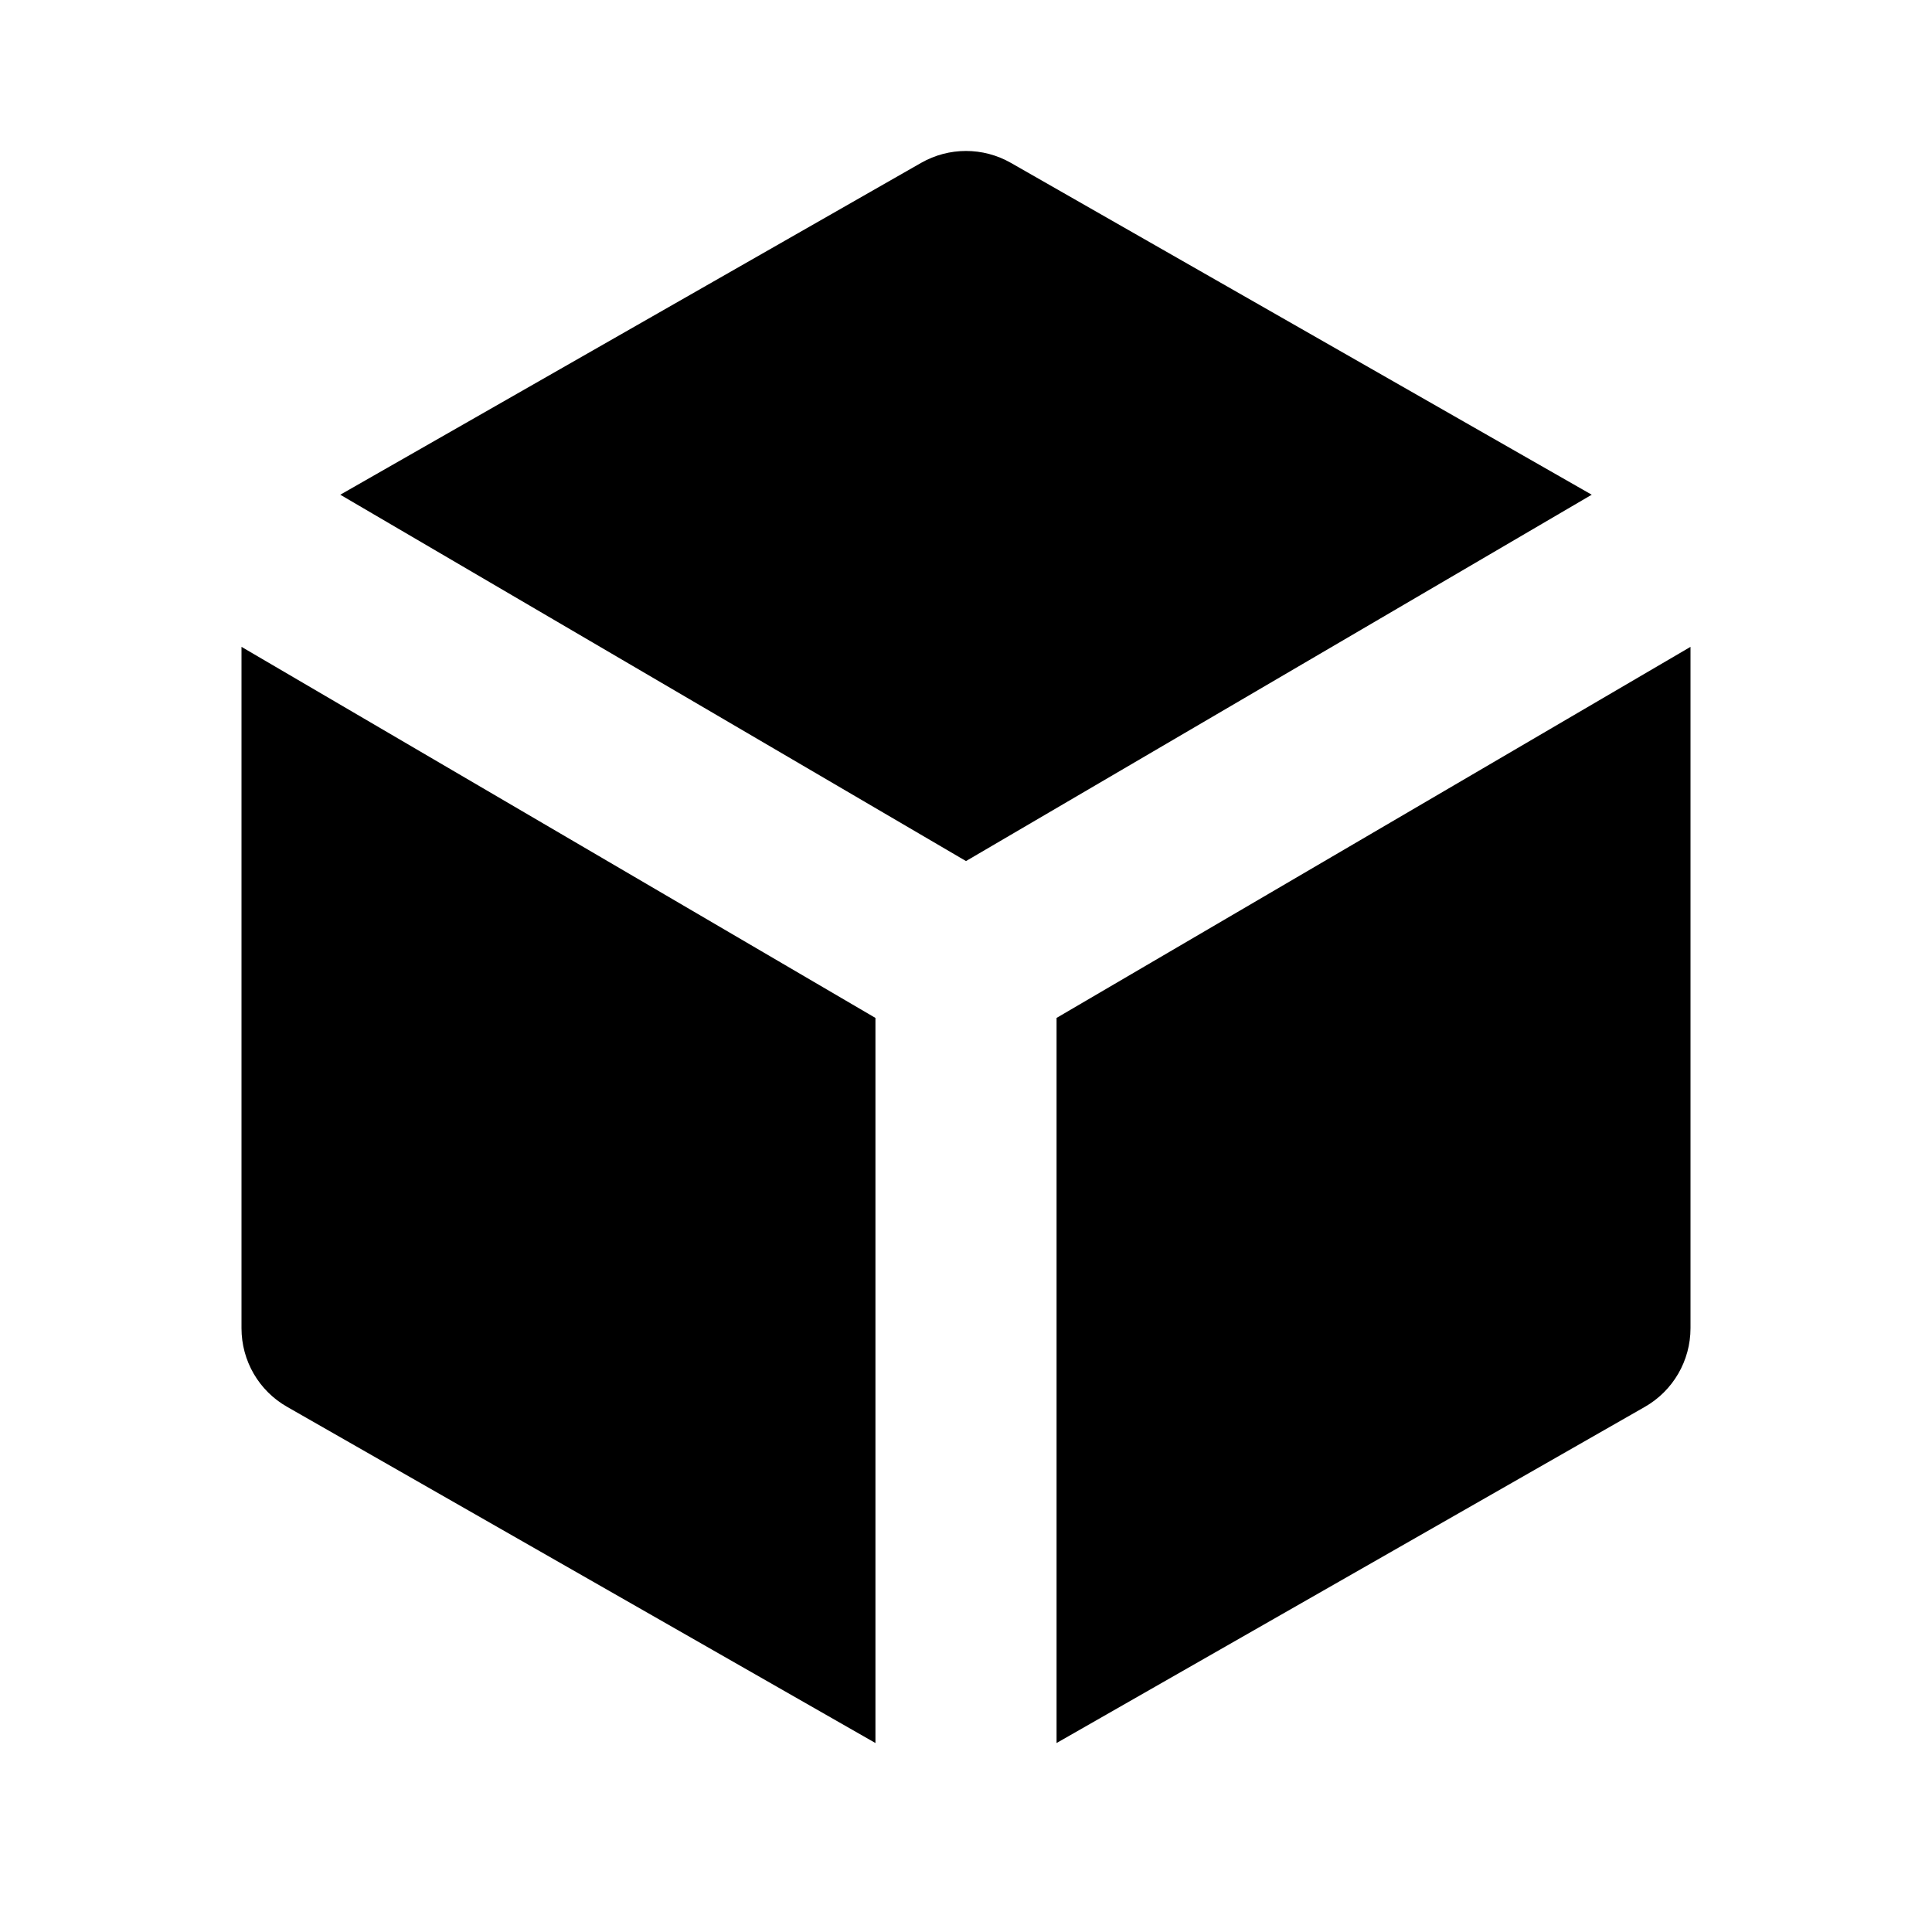
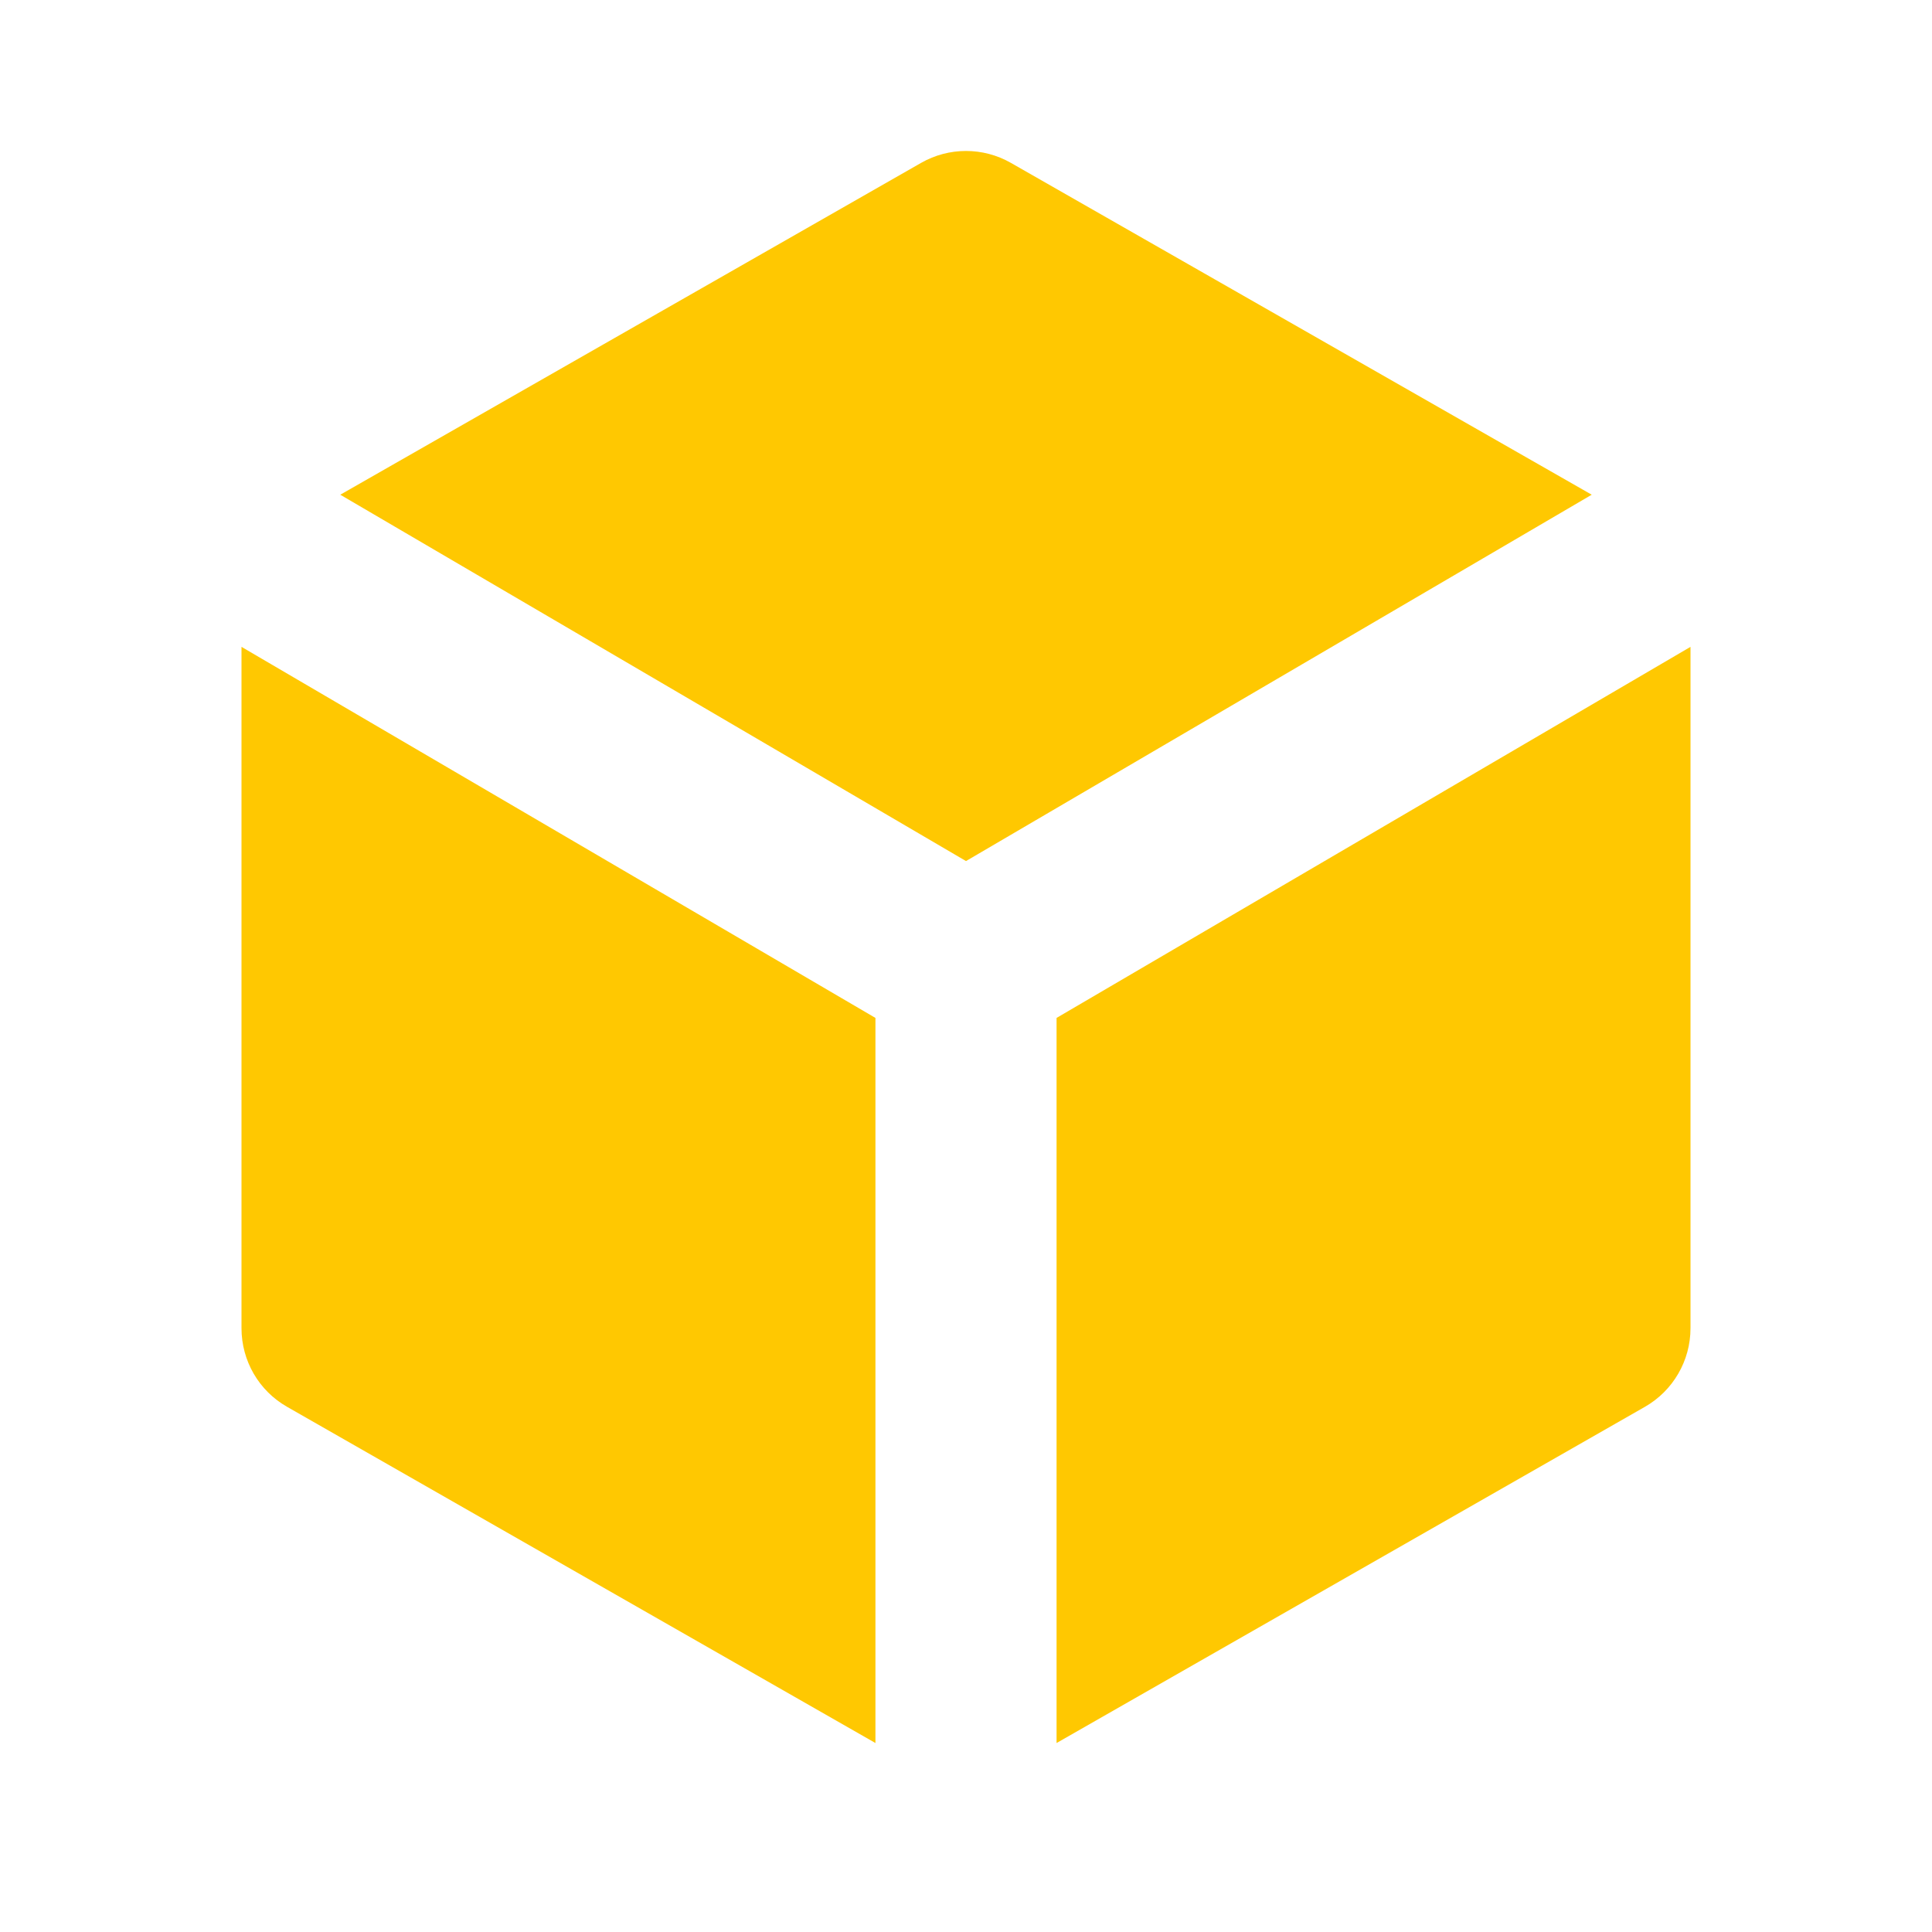
<svg xmlns="http://www.w3.org/2000/svg" width="512" height="512" viewBox="0 0 16 16">
-   <path fill="#000000" d="M8.372 1.349a.75.75 0 0 0-.744 0l-4.81 2.748L8 7.131l5.182-3.034zM14 5.357L8.75 8.43v6.005l4.872-2.784A.75.75 0 0 0 14 11zm-6.75 9.078V8.43L2 5.357V11c0 .27.144.518.378.651z" />
+   <path fill="#FFC801" d="M8.372 1.349a.75.75 0 0 0-.744 0l-4.81 2.748L8 7.131l5.182-3.034zM14 5.357L8.75 8.43v6.005l4.872-2.784A.75.75 0 0 0 14 11zm-6.75 9.078V8.43L2 5.357V11c0 .27.144.518.378.651z" />
</svg>
